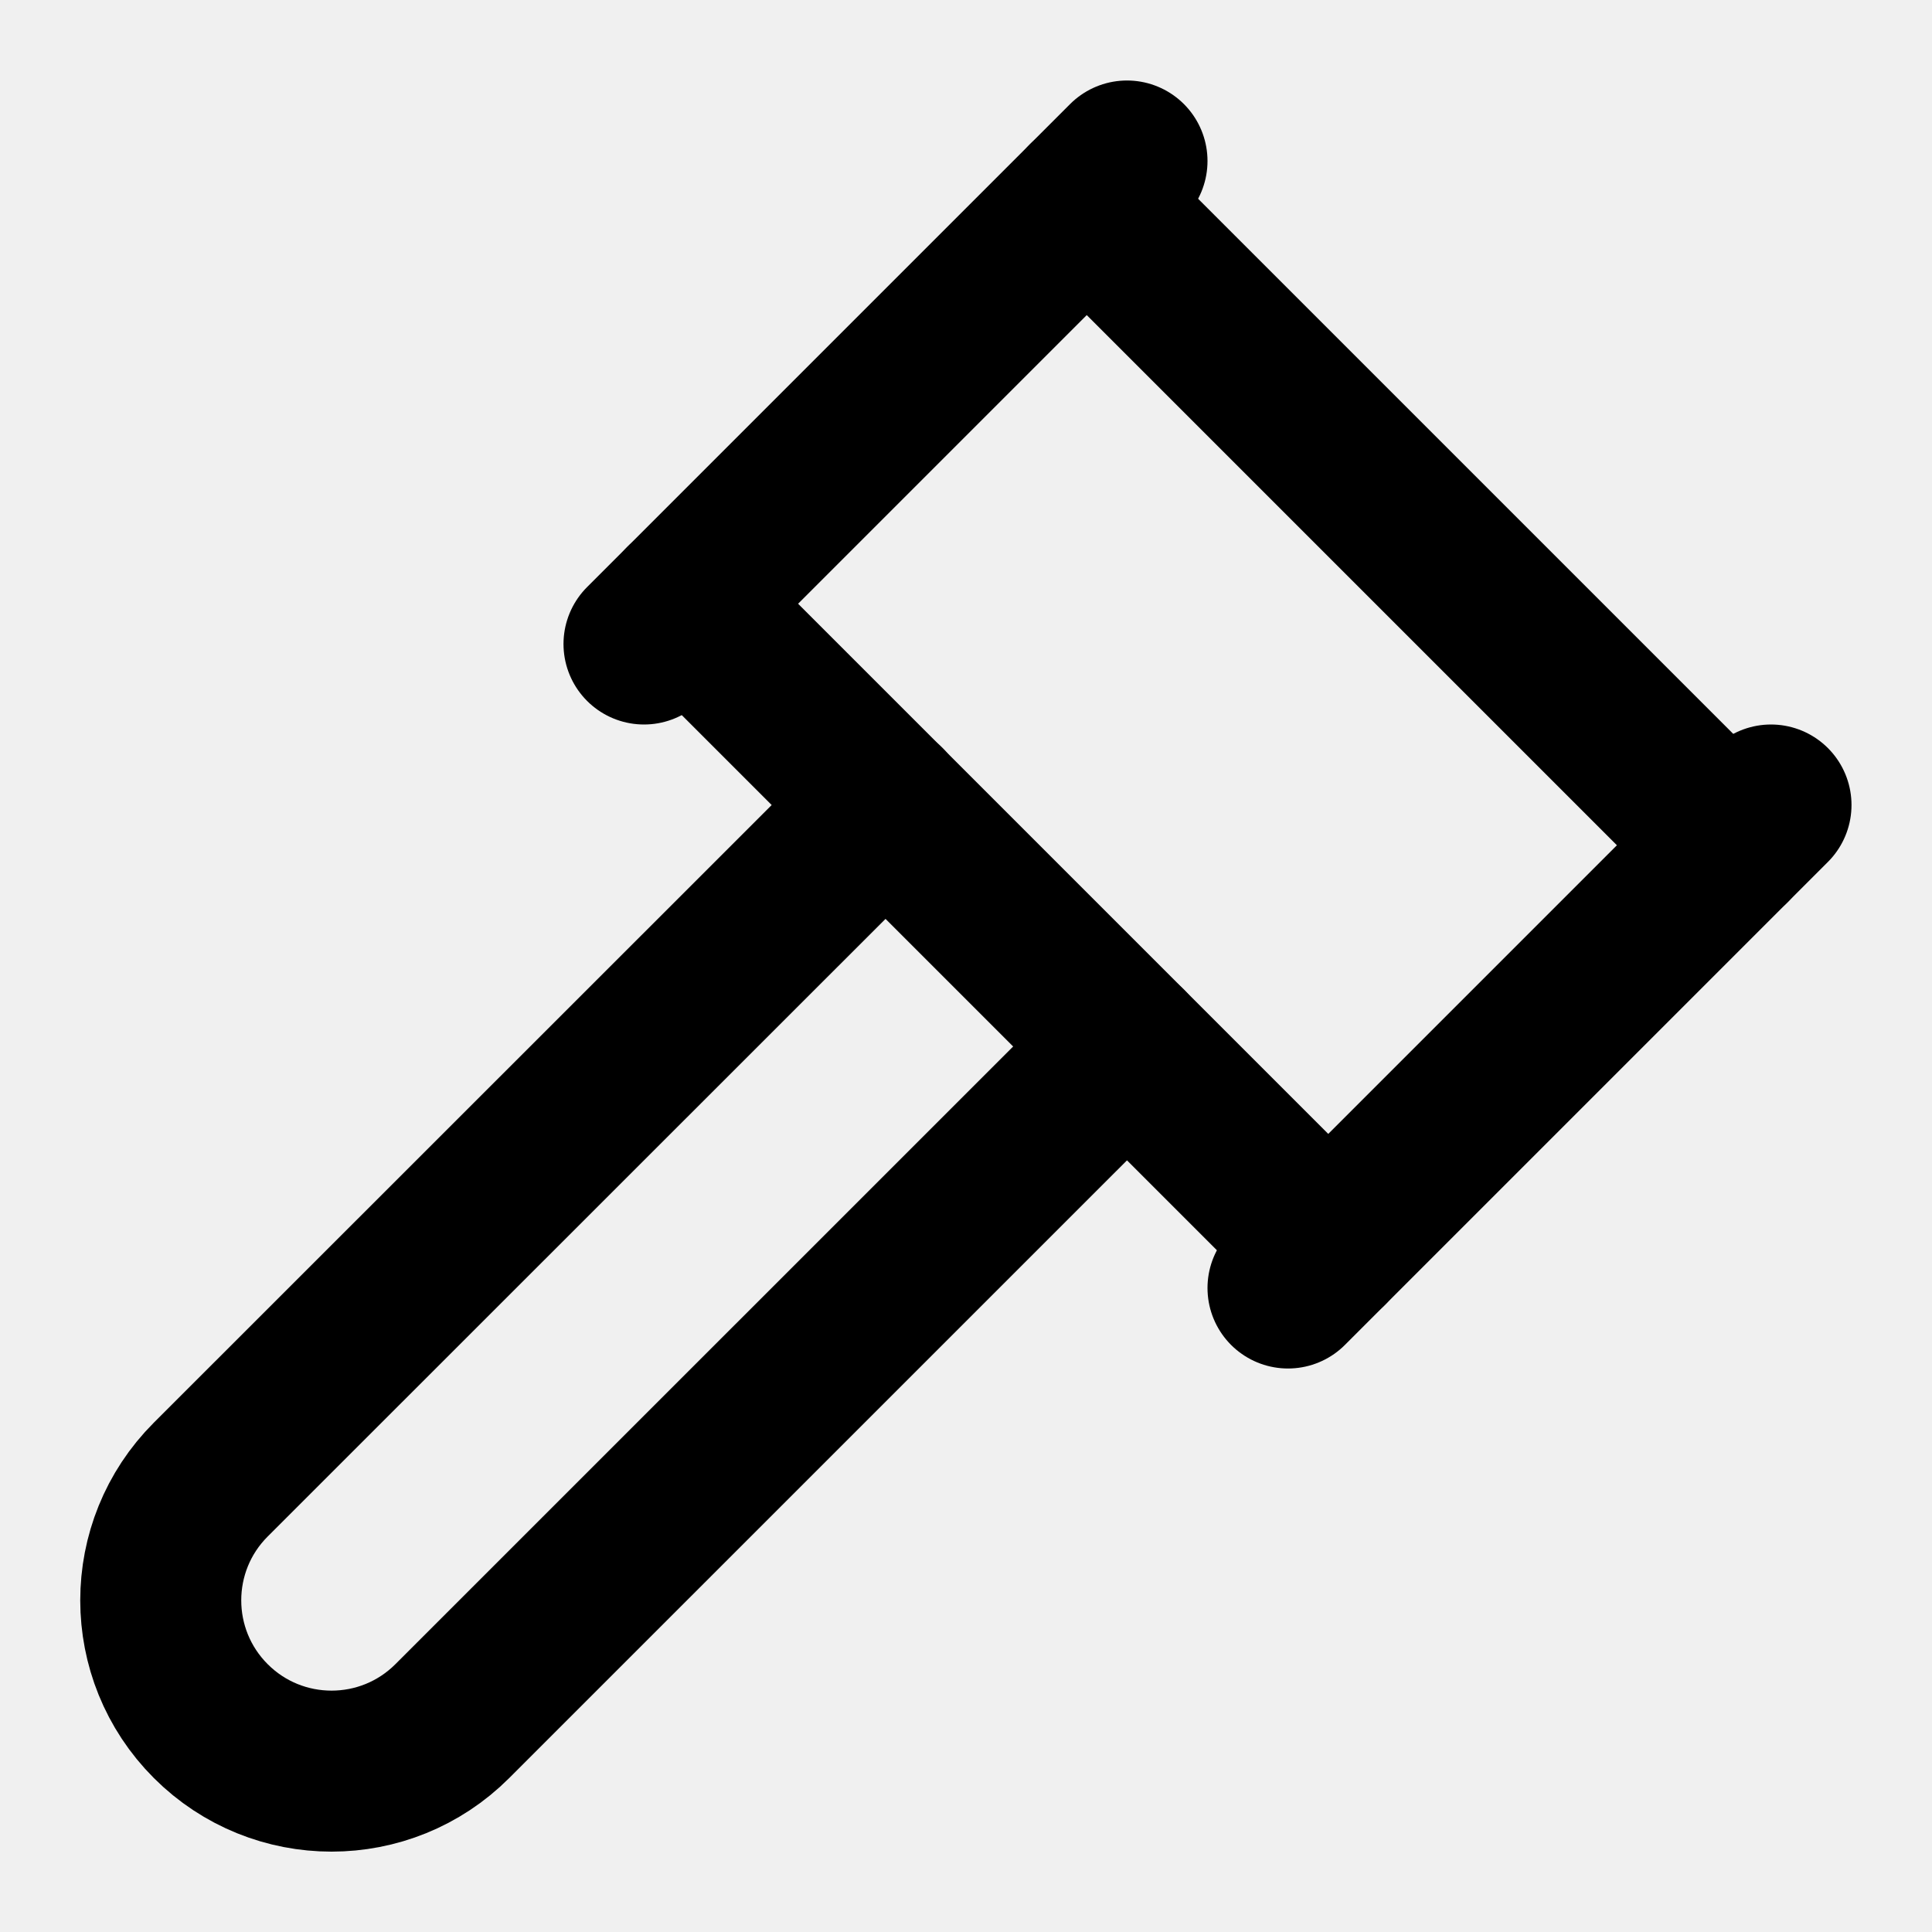
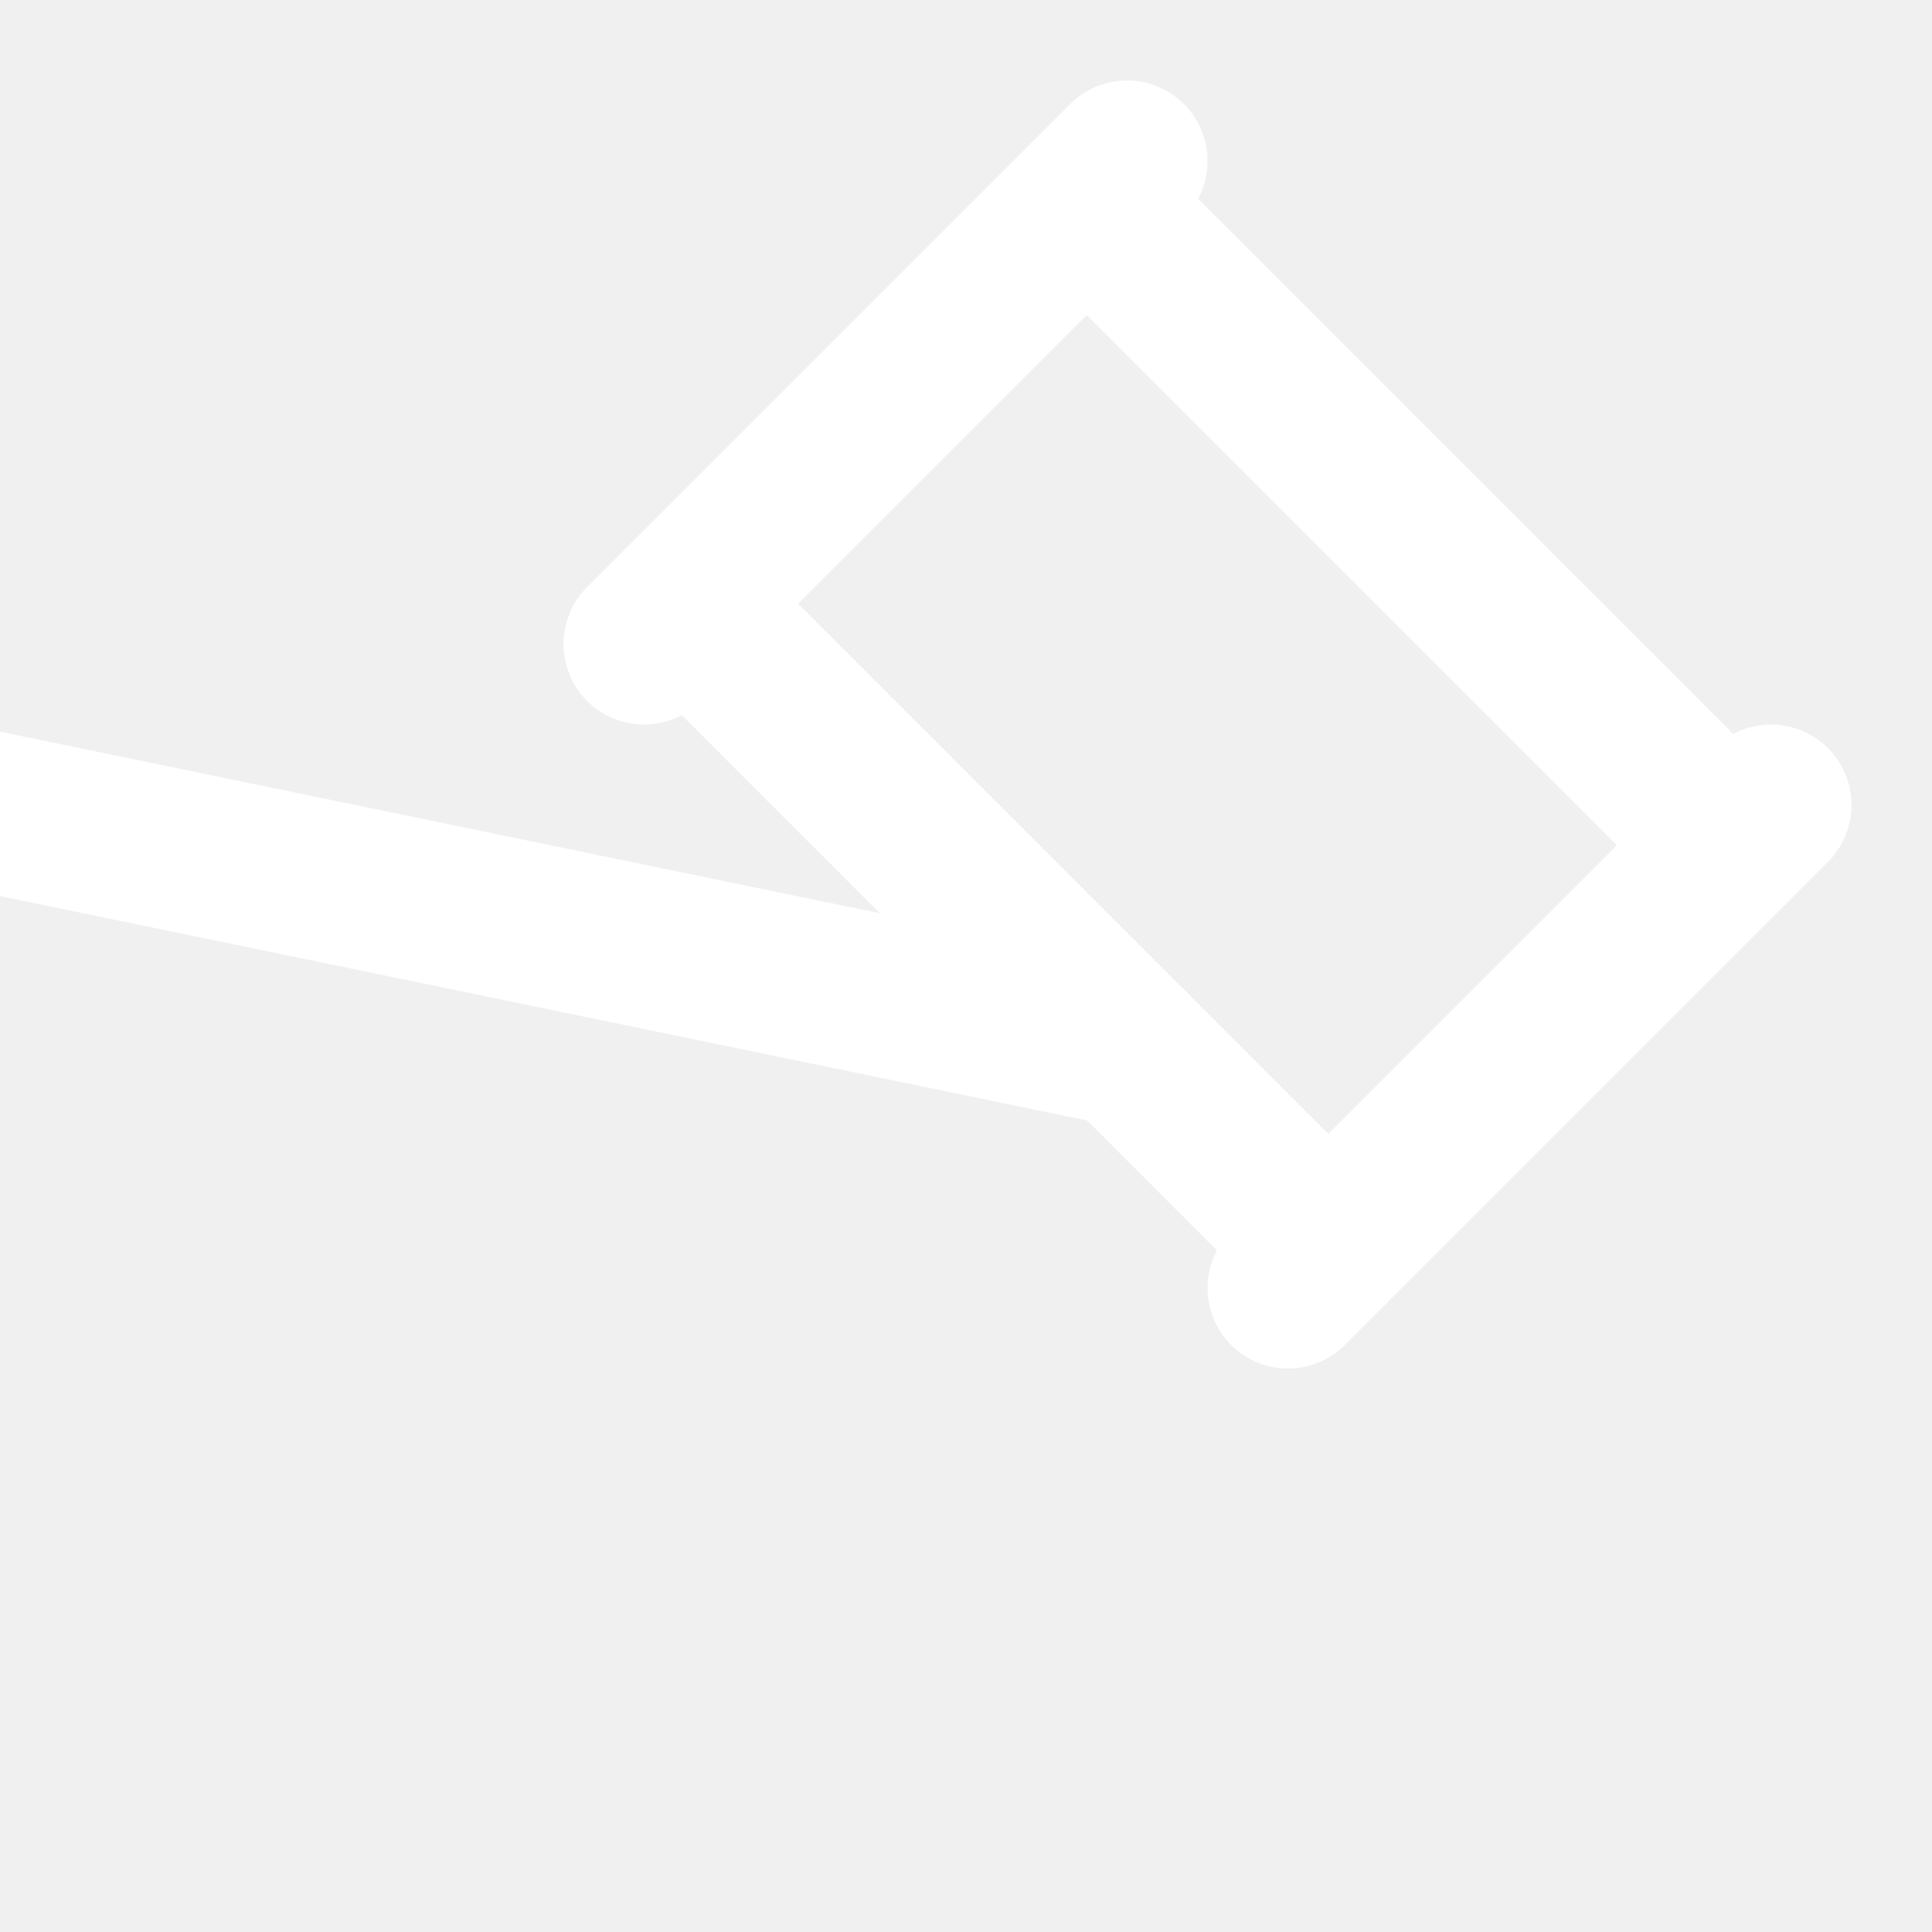
- <svg xmlns="http://www.w3.org/2000/svg" width="24" height="24" viewBox="0 0 24 24" fill="none" stroke="currentColor" stroke-width="2" stroke-linecap="round" stroke-linejoin="round">
-   <path d="m14 13-8.381 8.38a1 1 0 0 1-3.001-3l8.384-8.381" />
+ <svg xmlns="http://www.w3.org/2000/svg" width="24" height="24" viewBox="0 0 24 24" fill="none" stroke="#ffffff" stroke-width="2" stroke-linecap="round" stroke-linejoin="round">
+   <path d="M14 13-8.381 8.38a1 1 0 0 1-3.001-3l8.384-8.381" />
  <path d="m16 16 6-6" />
  <path d="m21.5 10.5-8-8" />
  <path d="m8 8 6-6" />
  <path d="m8.5 7.5 8 8" />
</svg>
